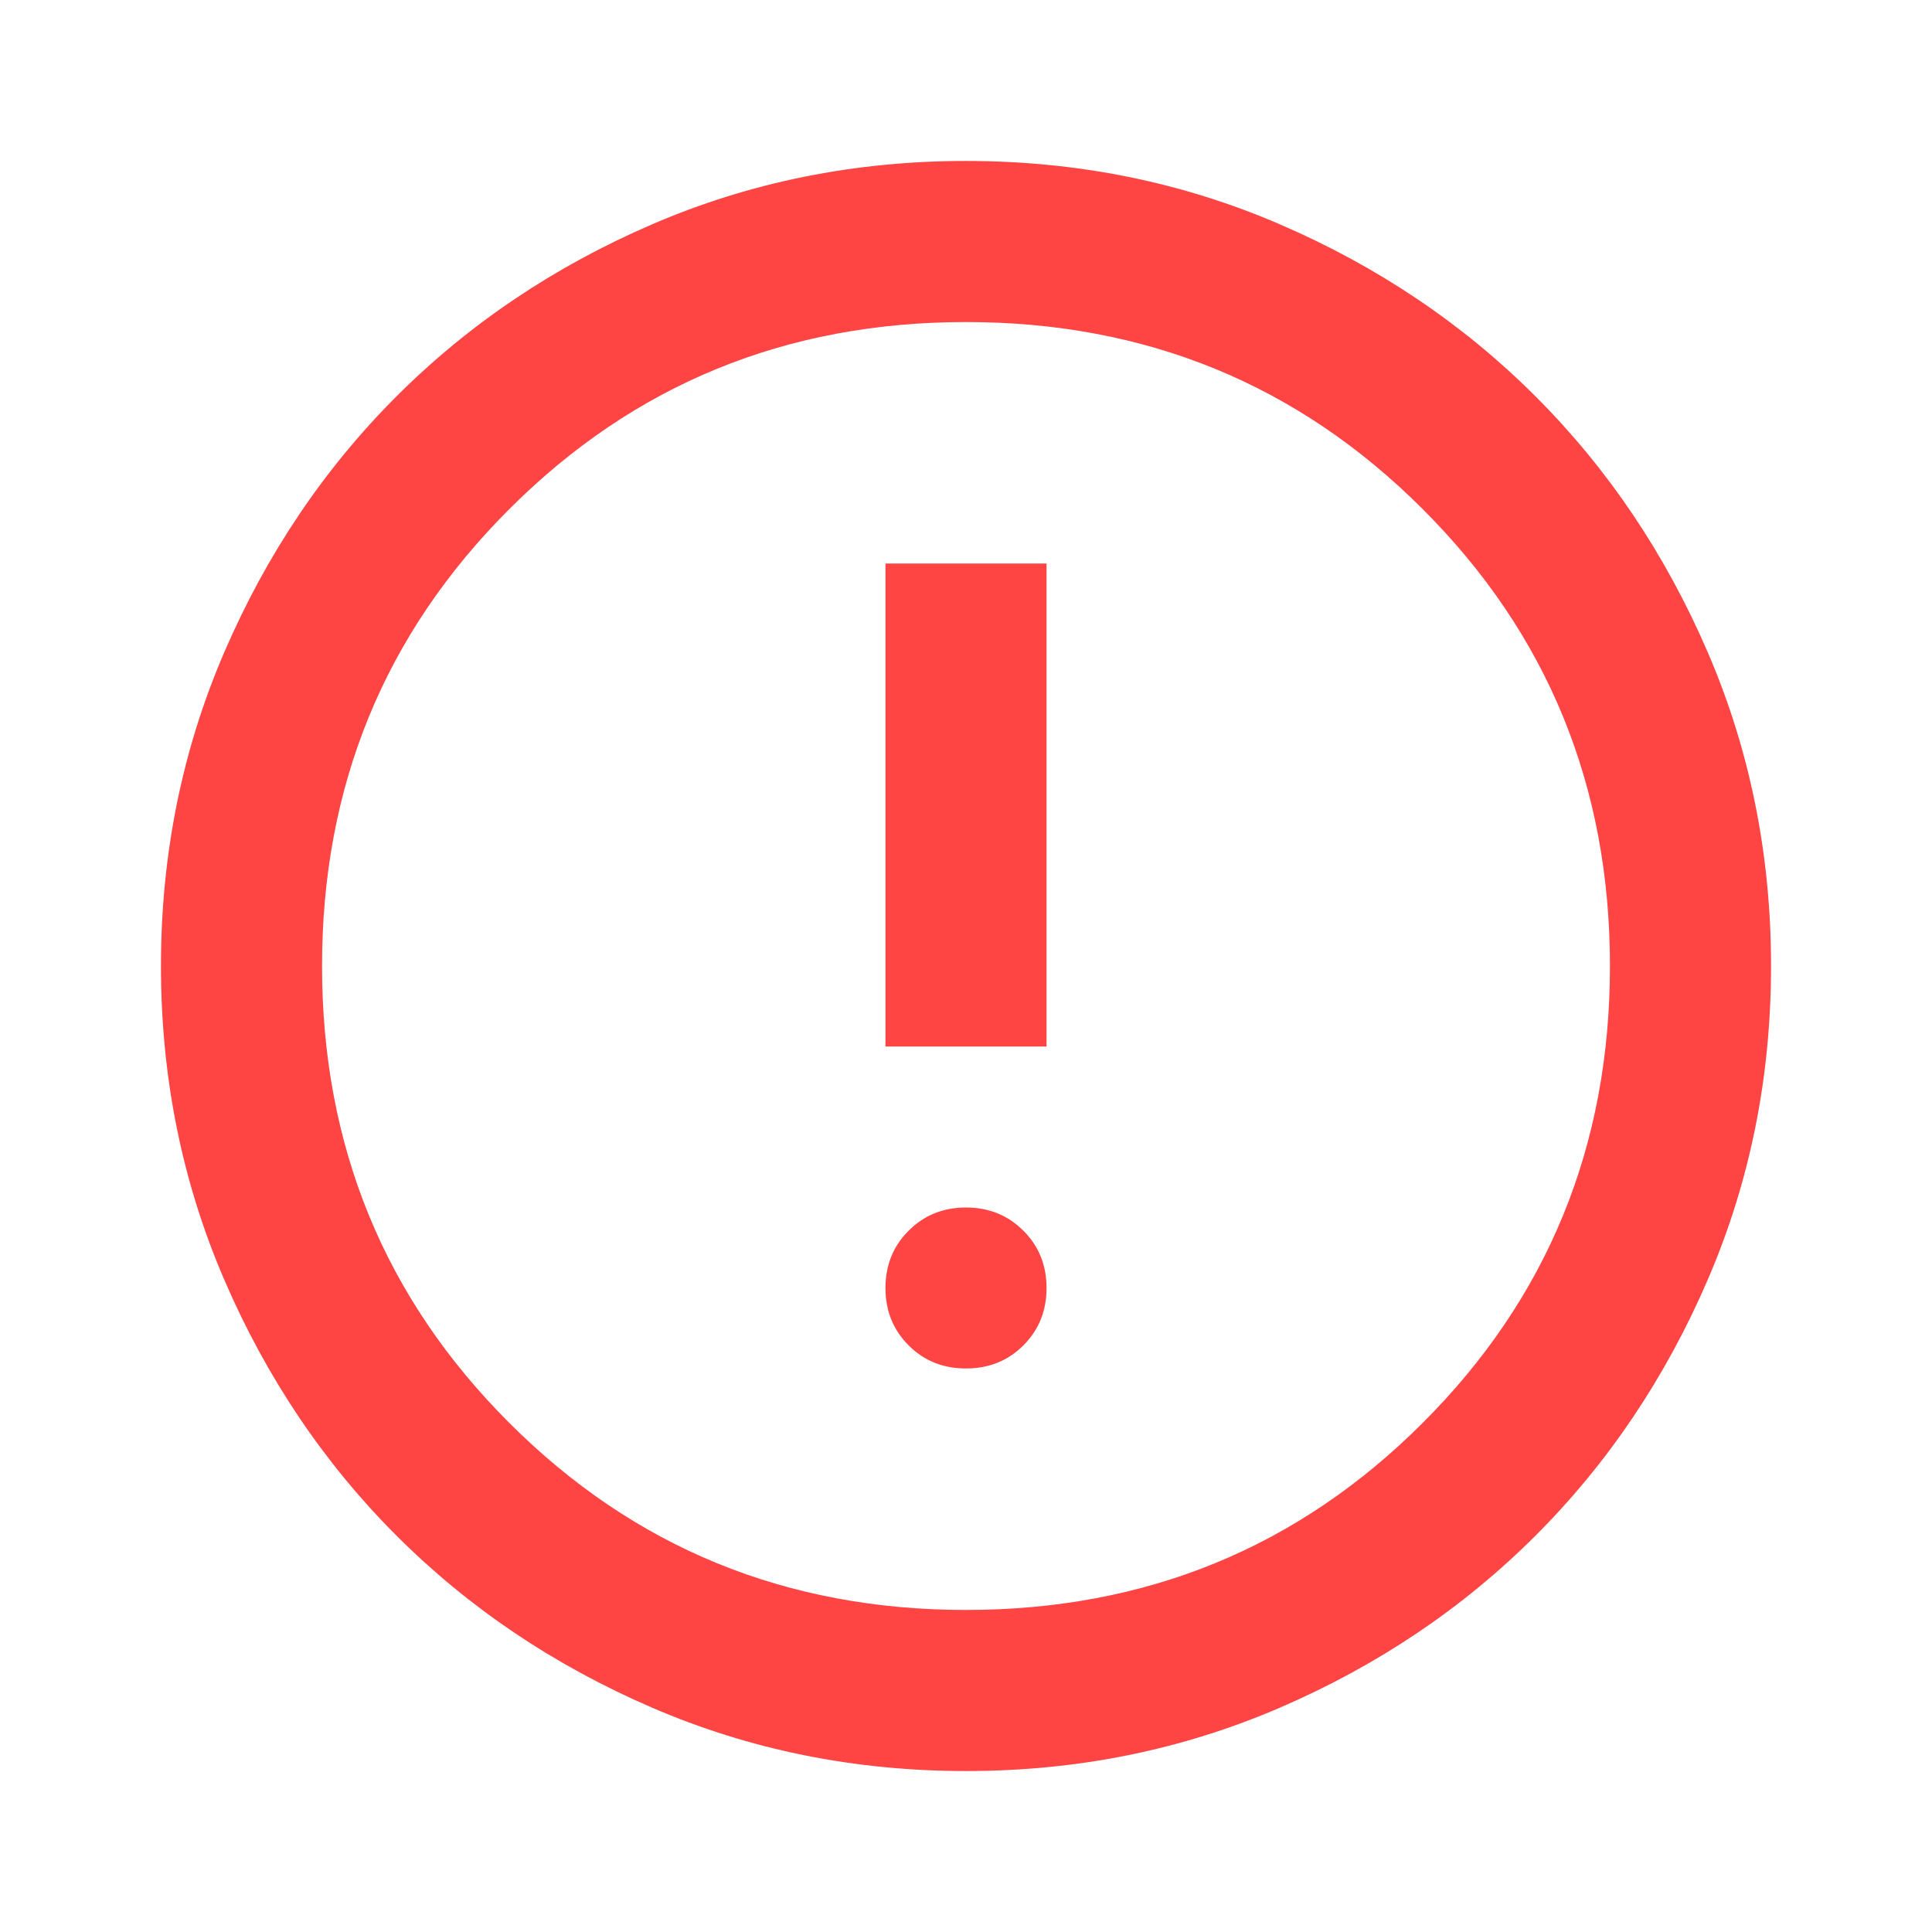
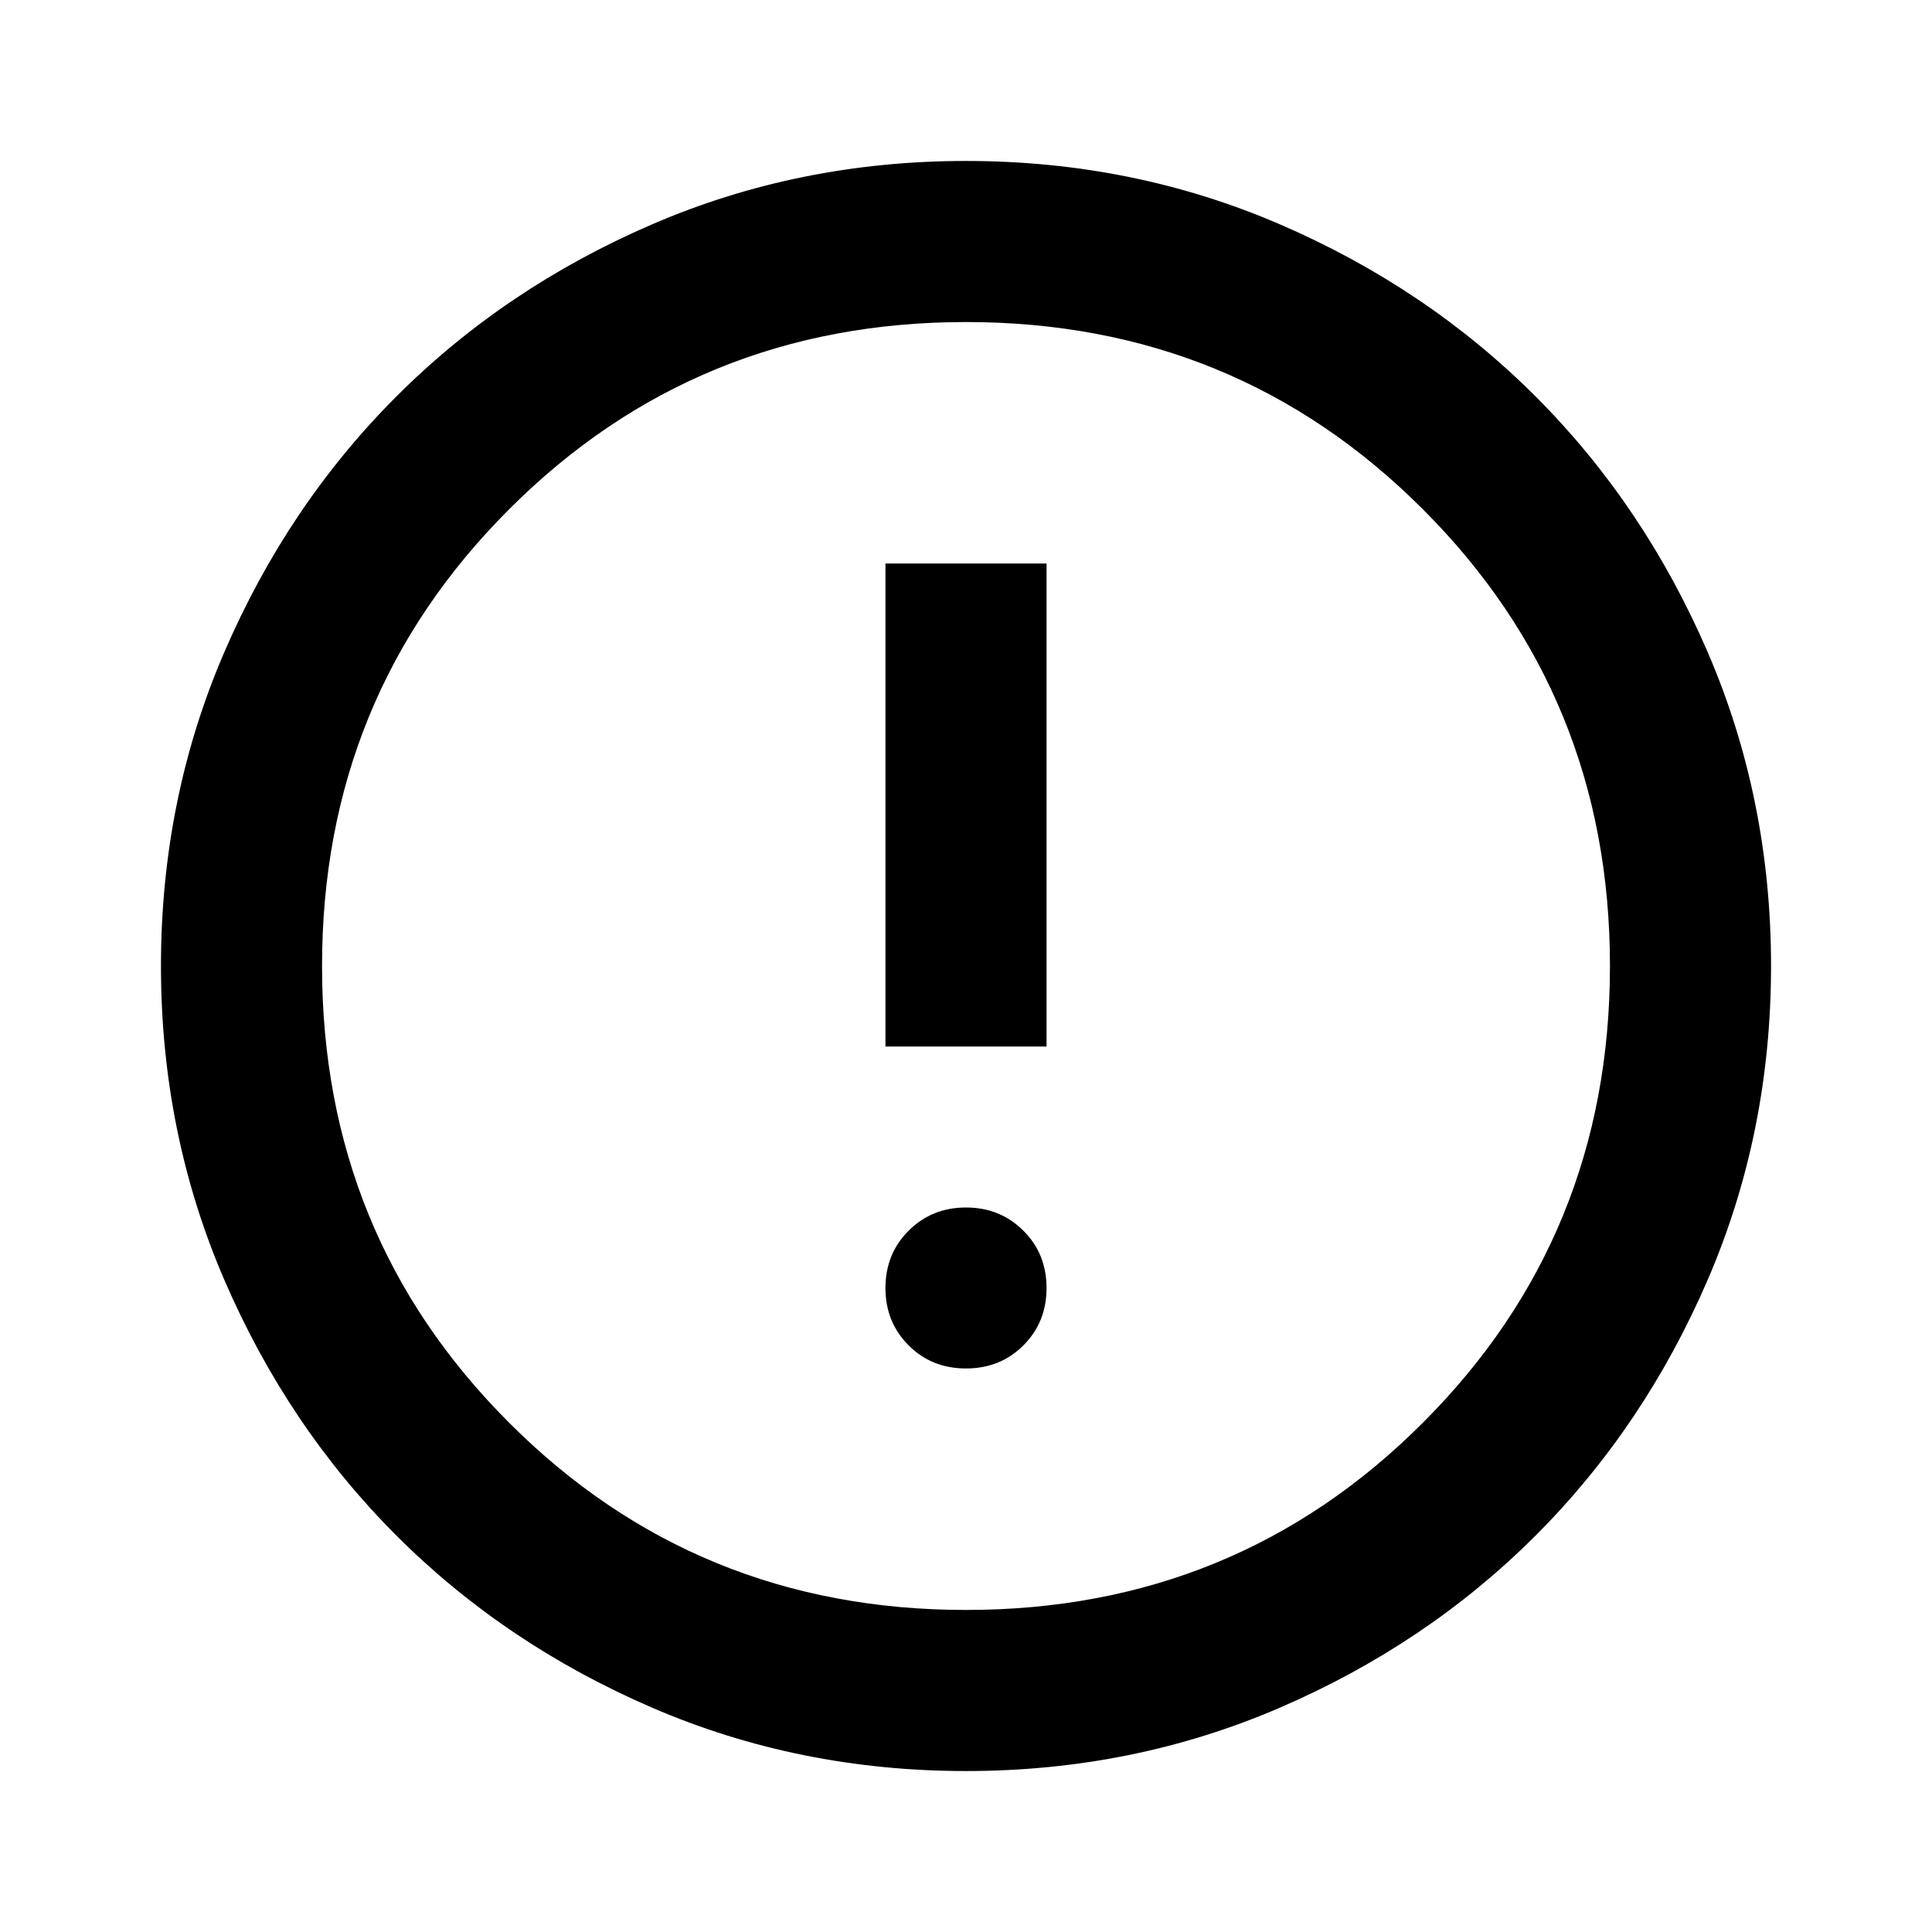
<svg xmlns="http://www.w3.org/2000/svg" width="16" height="16" viewBox="0 0 16 16" fill="none">
  <mask id="mask0_262_9036" style="mask-type:alpha" maskUnits="userSpaceOnUse" x="0" y="0" width="16" height="16">
    <rect width="16" height="16" fill="#D9D9D9" />
  </mask>
  <g mask="url(#mask0_262_9036)">
-     <path d="M8 11.333C8.189 11.333 8.347 11.27 8.475 11.142C8.603 11.014 8.667 10.856 8.667 10.667C8.667 10.478 8.603 10.319 8.475 10.192C8.347 10.064 8.189 10 8 10C7.811 10 7.653 10.064 7.525 10.192C7.397 10.319 7.333 10.478 7.333 10.667C7.333 10.856 7.397 11.014 7.525 11.142C7.653 11.27 7.811 11.333 8 11.333ZM7.333 8.667H8.667V4.667H7.333V8.667ZM8 14.667C7.078 14.667 6.211 14.492 5.4 14.142C4.589 13.792 3.883 13.317 3.283 12.717C2.683 12.117 2.208 11.411 1.858 10.6C1.508 9.789 1.333 8.922 1.333 8C1.333 7.078 1.508 6.211 1.858 5.4C2.208 4.589 2.683 3.883 3.283 3.283C3.883 2.683 4.589 2.208 5.4 1.858C6.211 1.508 7.078 1.333 8 1.333C8.922 1.333 9.789 1.508 10.6 1.858C11.411 2.208 12.117 2.683 12.717 3.283C13.317 3.883 13.792 4.589 14.142 5.4C14.492 6.211 14.667 7.078 14.667 8C14.667 8.922 14.492 9.789 14.142 10.6C13.792 11.411 13.317 12.117 12.717 12.717C12.117 13.317 11.411 13.792 10.6 14.142C9.789 14.492 8.922 14.667 8 14.667ZM8 13.333C9.489 13.333 10.75 12.817 11.783 11.783C12.817 10.75 13.333 9.489 13.333 8C13.333 6.511 12.817 5.25 11.783 4.217C10.75 3.183 9.489 2.667 8 2.667C6.511 2.667 5.25 3.183 4.217 4.217C3.183 5.25 2.667 6.511 2.667 8C2.667 9.489 3.183 10.75 4.217 11.783C5.25 12.817 6.511 13.333 8 13.333Z" fill="#FF4444" />
+     <path d="M8 11.333C8.189 11.333 8.347 11.27 8.475 11.142C8.603 11.014 8.667 10.856 8.667 10.667C8.667 10.478 8.603 10.319 8.475 10.192C8.347 10.064 8.189 10 8 10C7.811 10 7.653 10.064 7.525 10.192C7.397 10.319 7.333 10.478 7.333 10.667C7.333 10.856 7.397 11.014 7.525 11.142C7.653 11.27 7.811 11.333 8 11.333ZM7.333 8.667H8.667V4.667H7.333V8.667ZM8 14.667C7.078 14.667 6.211 14.492 5.4 14.142C4.589 13.792 3.883 13.317 3.283 12.717C2.683 12.117 2.208 11.411 1.858 10.6C1.508 9.789 1.333 8.922 1.333 8C1.333 7.078 1.508 6.211 1.858 5.4C2.208 4.589 2.683 3.883 3.283 3.283C3.883 2.683 4.589 2.208 5.4 1.858C6.211 1.508 7.078 1.333 8 1.333C8.922 1.333 9.789 1.508 10.6 1.858C11.411 2.208 12.117 2.683 12.717 3.283C13.317 3.883 13.792 4.589 14.142 5.4C14.492 6.211 14.667 7.078 14.667 8C14.667 8.922 14.492 9.789 14.142 10.6C13.792 11.411 13.317 12.117 12.717 12.717C12.117 13.317 11.411 13.792 10.6 14.142C9.789 14.492 8.922 14.667 8 14.667ZM8 13.333C9.489 13.333 10.75 12.817 11.783 11.783C12.817 10.75 13.333 9.489 13.333 8C13.333 6.511 12.817 5.25 11.783 4.217C10.75 3.183 9.489 2.667 8 2.667C6.511 2.667 5.25 3.183 4.217 4.217C3.183 5.25 2.667 6.511 2.667 8C2.667 9.489 3.183 10.75 4.217 11.783C5.25 12.817 6.511 13.333 8 13.333Z" fill="currentColor" />
  </g>
</svg>
